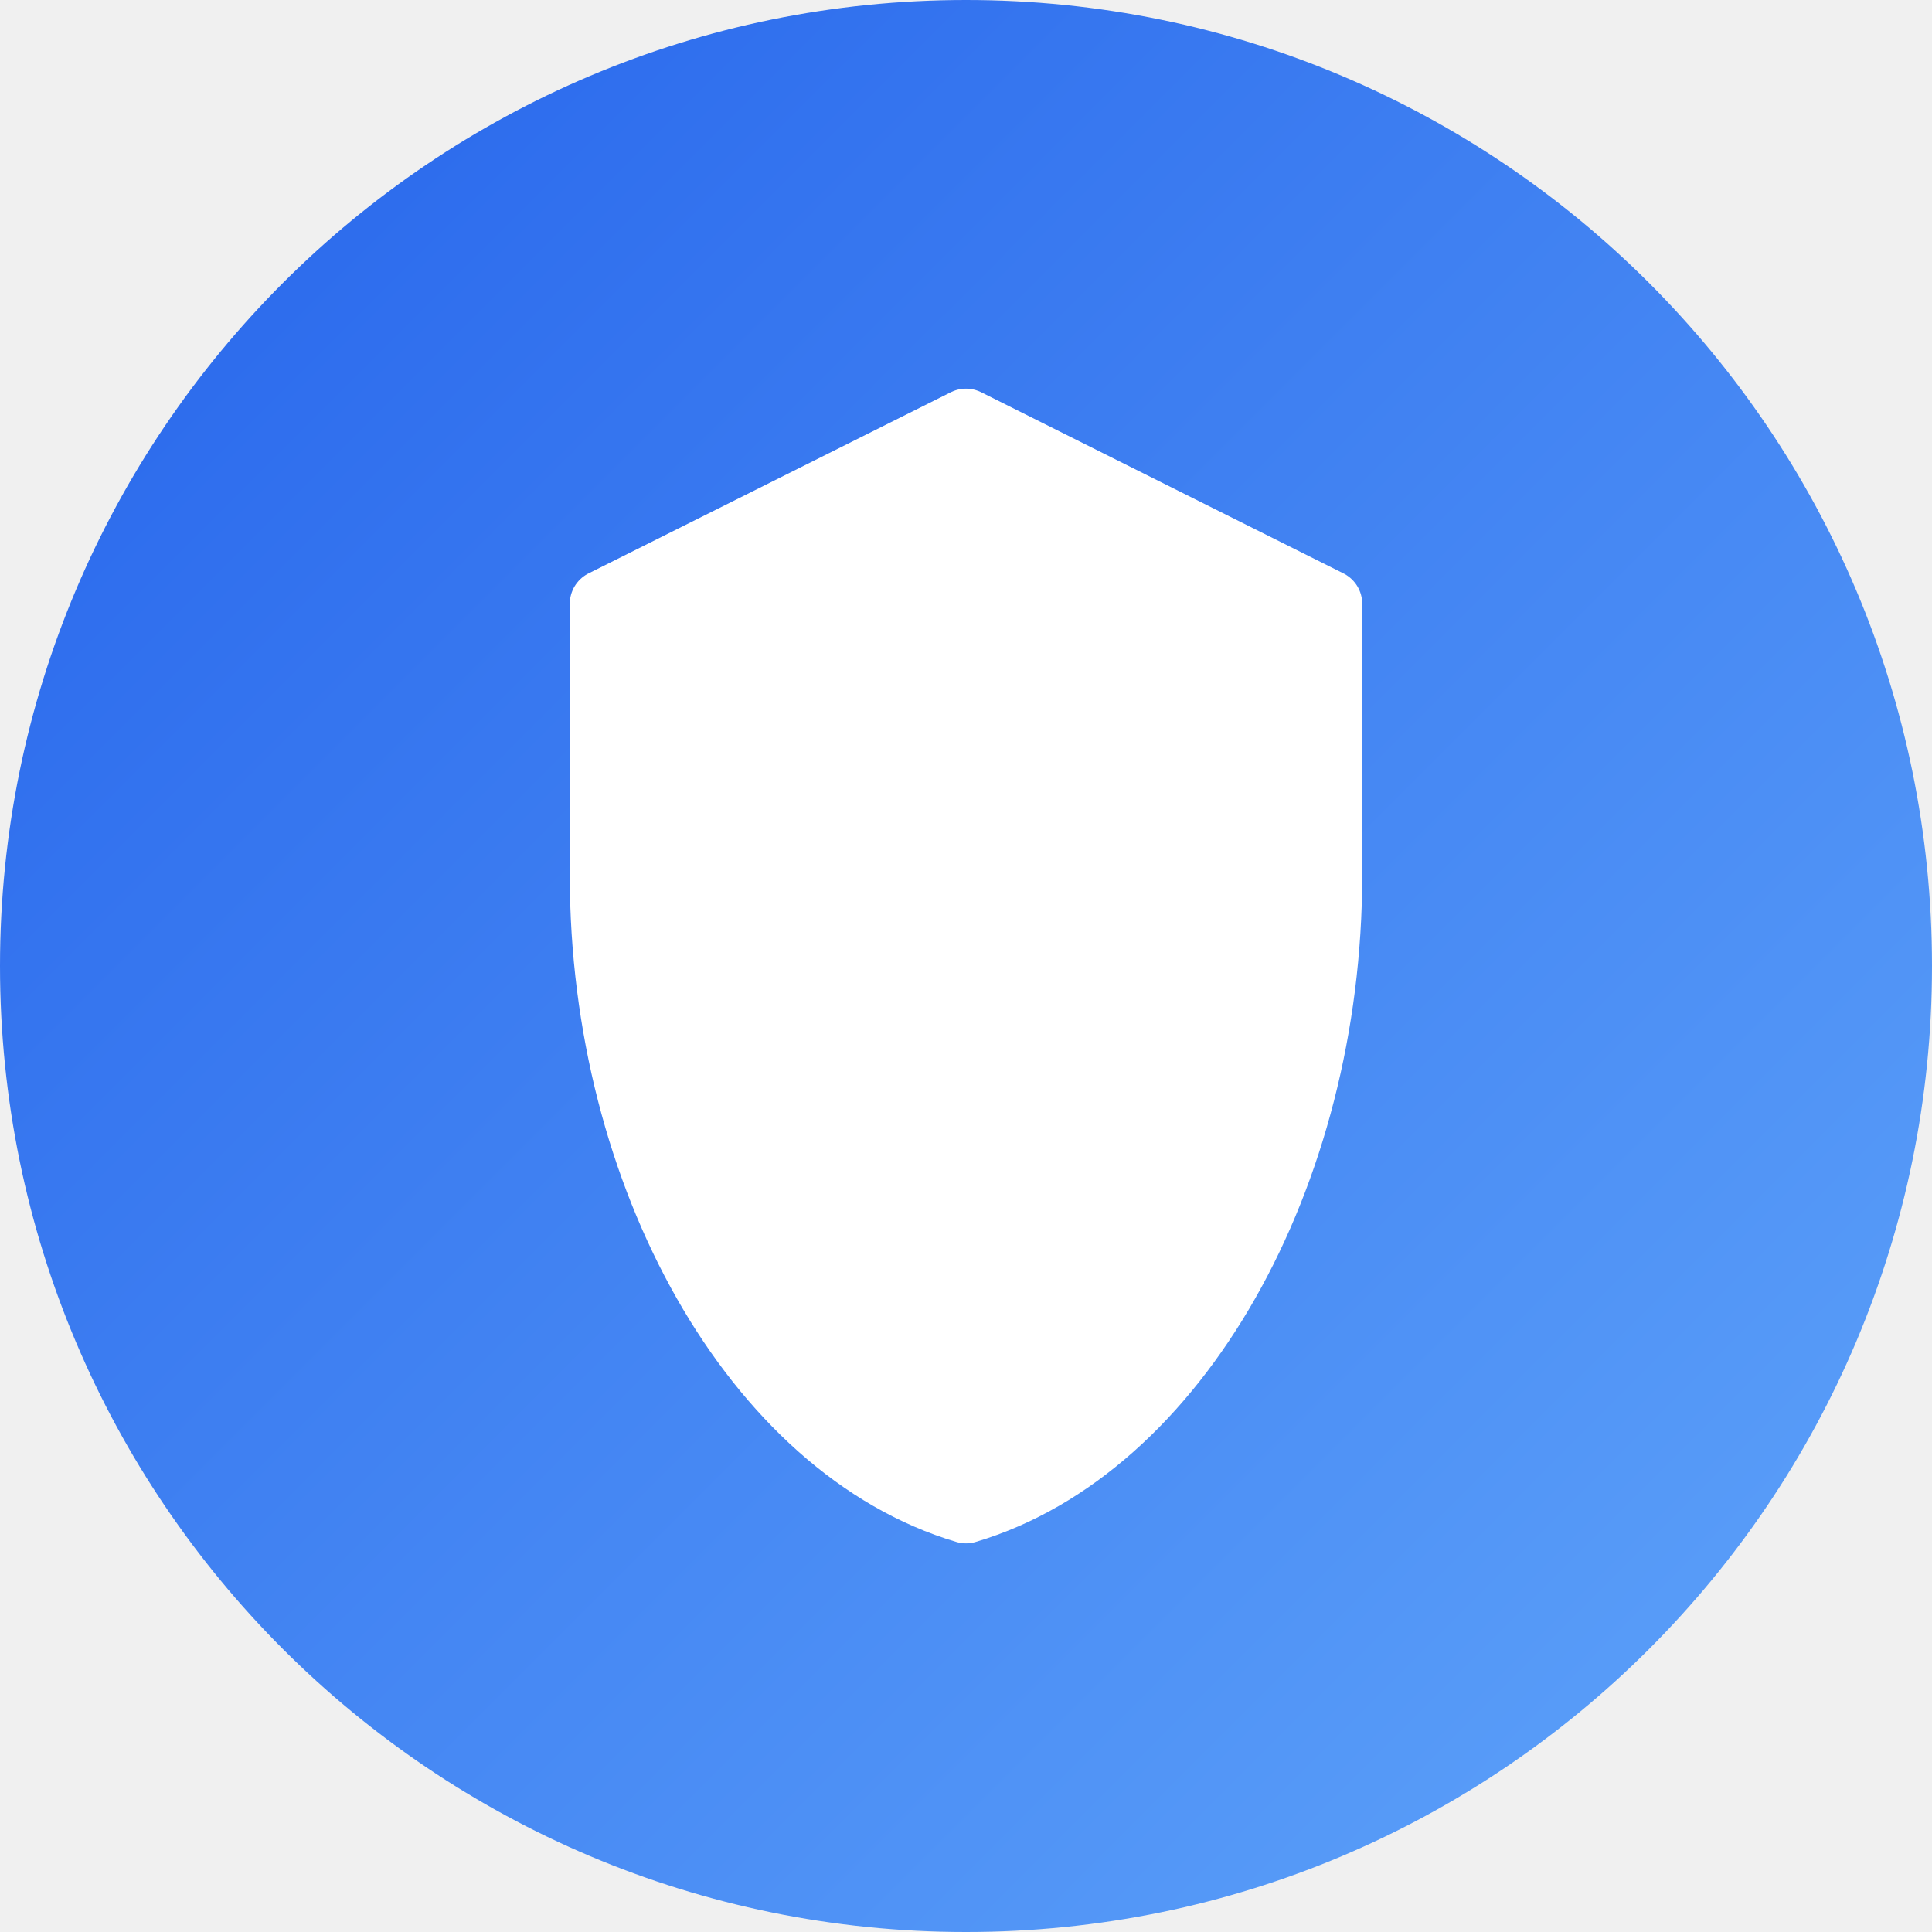
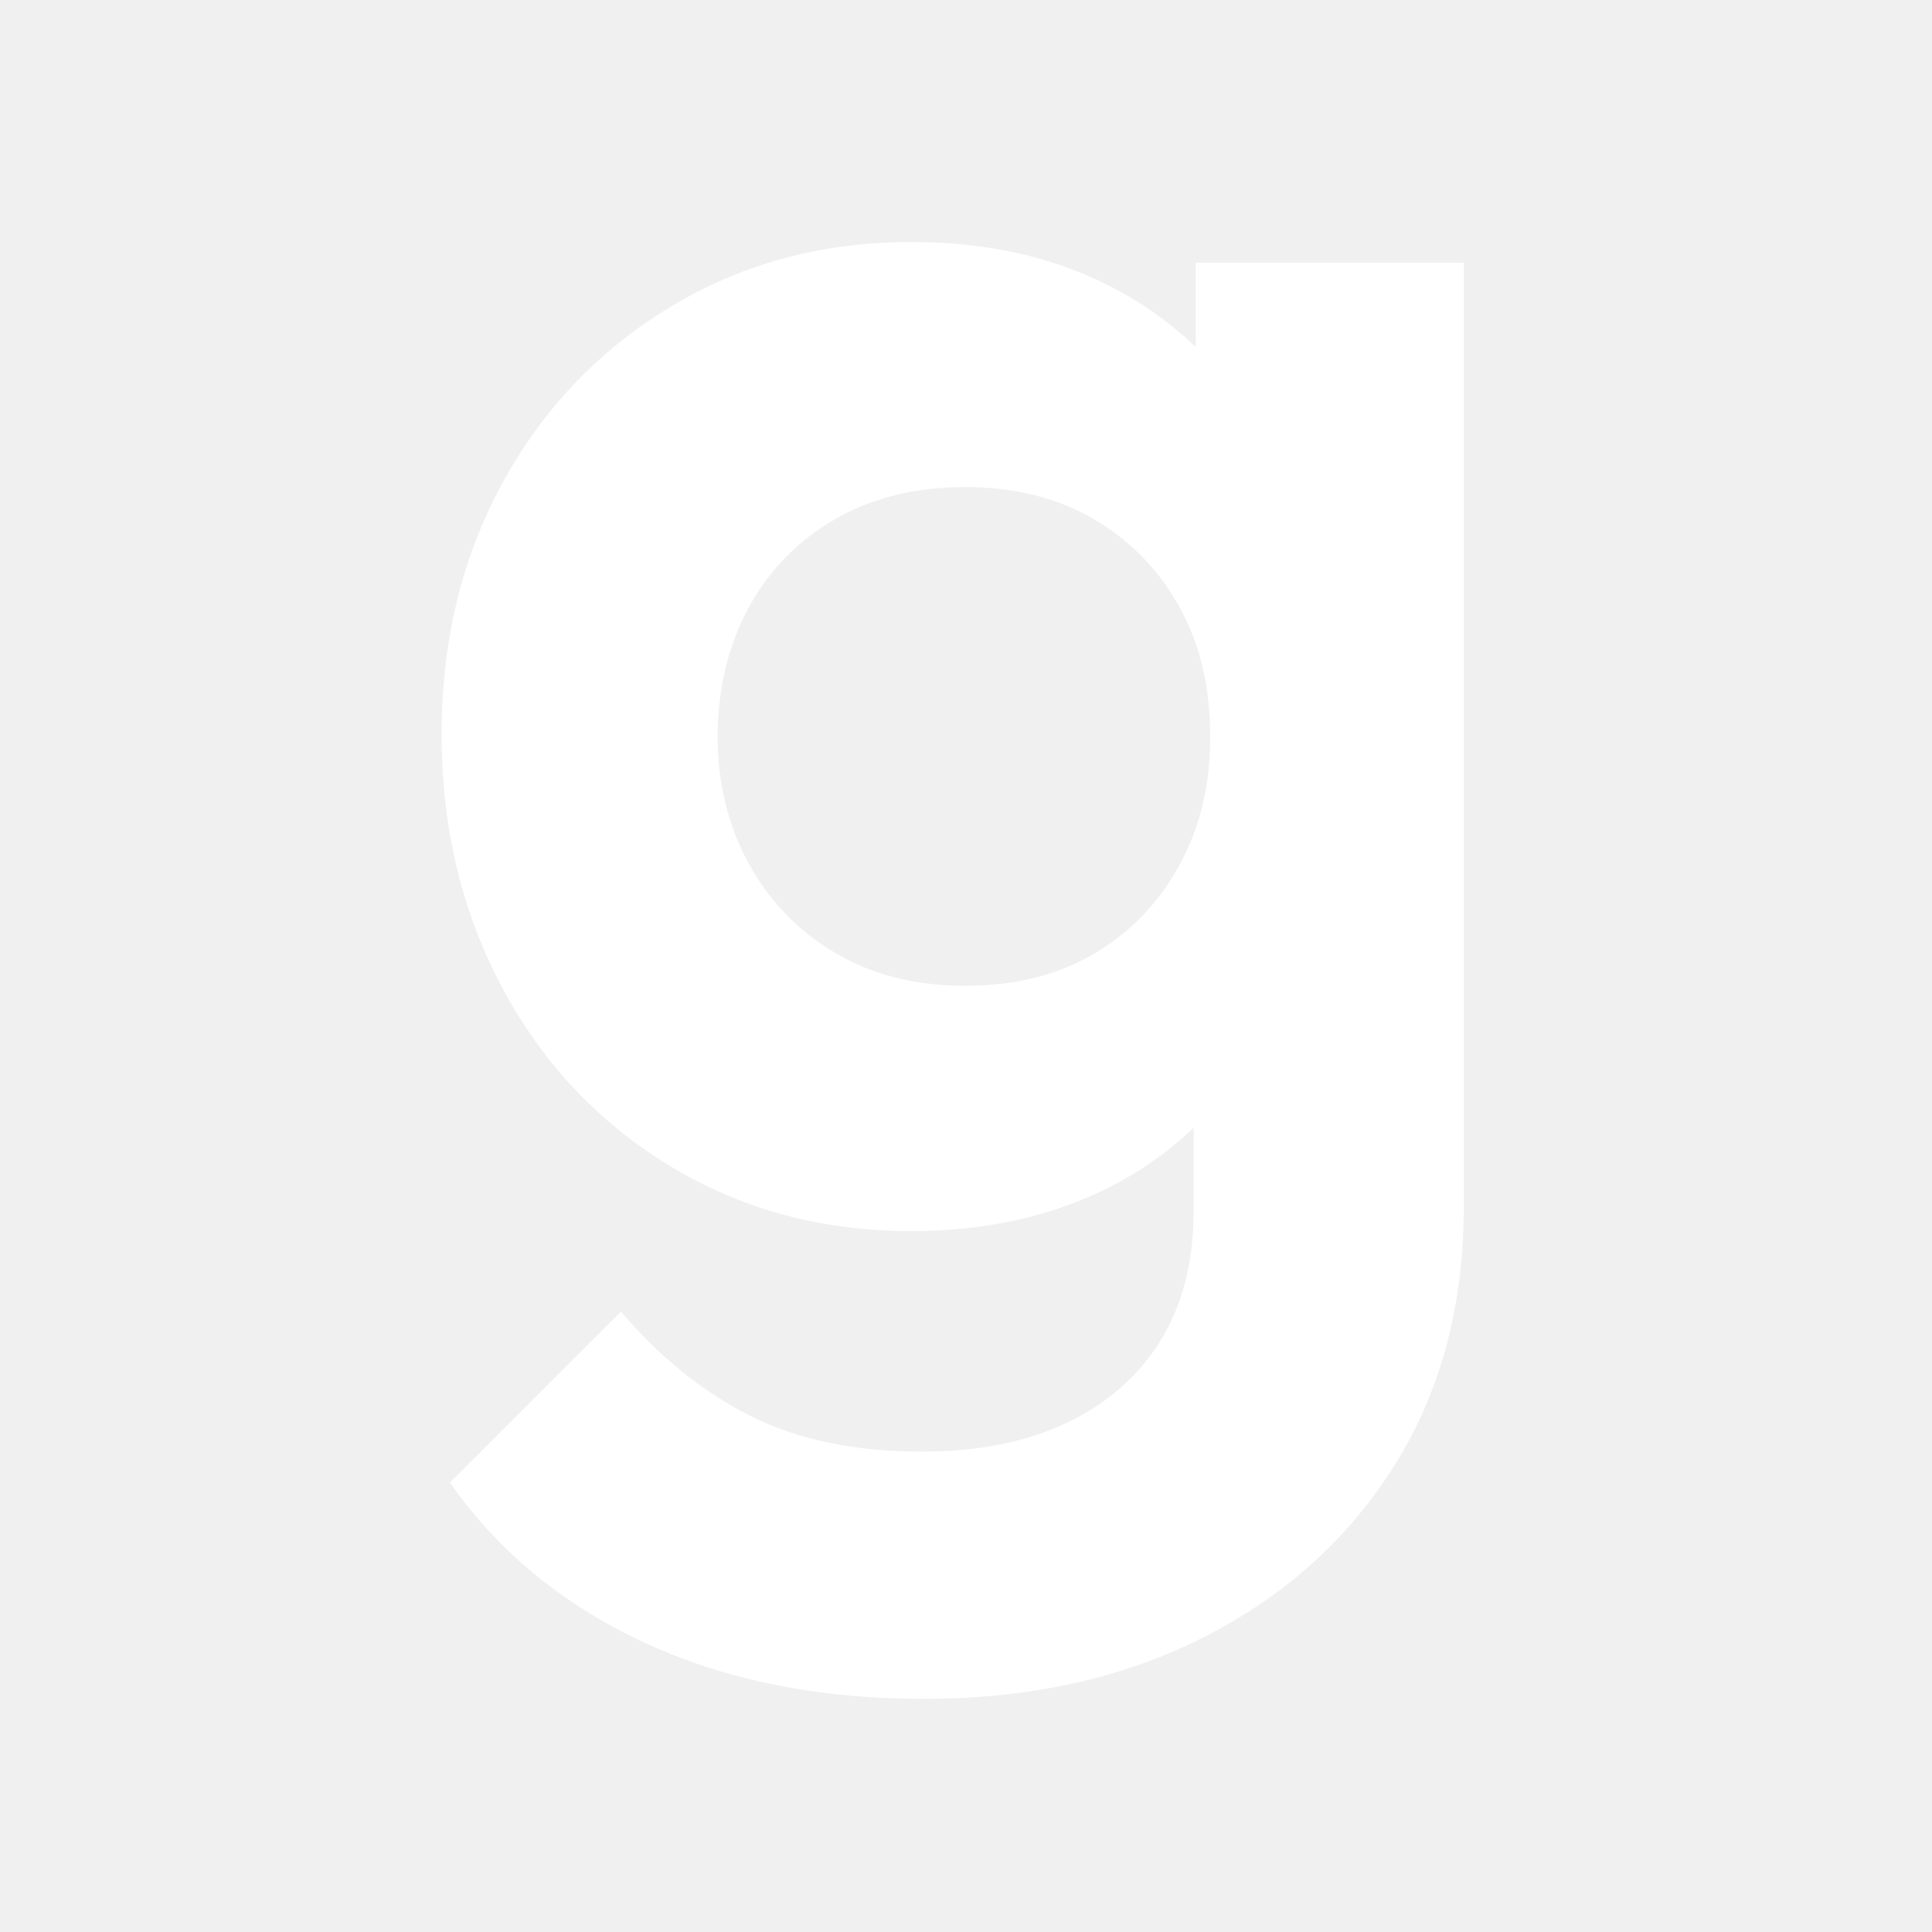
- <svg xmlns="http://www.w3.org/2000/svg" width="32" height="32" viewBox="0 0 32 32" fill="none">
-   <defs>
-     <linearGradient id="gradient" x1="0" y1="0" x2="32" y2="32" gradientUnits="userSpaceOnUse">
-       <stop offset="0%" stop-color="#2563EB" />
-       <stop offset="100%" stop-color="#60A5FA" />
-     </linearGradient>
-   </defs>
-   <rect width="32" height="32" rx="16" fill="url(#gradient)" />
-   <g transform="translate(4, 4) scale(0.75)">
-     <path d="M16 4L8 8V14C8 20.627 11.373 26.627 16 28C20.627 26.627 24 20.627 24 14V8L16 4Z" fill="white" />
-     <path d="M16 4L8 8V14C8 20.627 11.373 26.627 16 28C20.627 26.627 24 20.627 24 14V8L16 4Z" stroke="white" stroke-width="1.5" stroke-linejoin="round" />
-   </g>
+ <svg xmlns="http://www.w3.org/2000/svg" id="Layer_1" version="1.1" viewBox="0 0 500 500" width="500" height="500">
+   <defs id="defs5" />
+   <path d="m 309.459,67.968 v 21.837 C 302.948,83.562 295.419,78.203 286.791,73.836 272.027,66.36 255.066,62.635 235.855,62.635 c -23.123,0 -43.916,5.6 -62.377,16.8 -18.488,11.2 -32.984,26.392 -43.46,45.604 -10.477,19.212 -15.728,40.888 -15.728,65.057 0,24.168 5.252,46.033 15.728,65.593 10.477,19.56 24.972,34.913 43.46,46.113 18.488,11.2 39.28,16.8 62.377,16.8 18.836,0 35.636,-3.644 50.4,-10.932 8.574,-4.234 16.13,-9.539 22.668,-15.835 v 21.435 c 0,19.56 -6.323,34.833 -18.917,45.872 -12.62,11.012 -29.769,16.532 -51.445,16.532 -17.416,0 -32.26,-3.108 -44.532,-9.324 -12.272,-6.216 -23.391,-15.192 -33.332,-26.928 l -44.264,44.264 c 12.433,17.765 29.152,31.537 50.132,41.317 20.98,9.78 45.148,14.656 72.532,14.656 27.384,0 51.552,-5.332 72.532,-15.996 20.98,-10.664 37.405,-25.508 49.328,-44.532 11.897,-19.024 17.872,-41.317 17.872,-66.932 V 67.968 h -69.317 z m -4.26,155.97 c -5.332,9.78 -12.727,17.416 -22.132,22.936 -9.432,5.52 -20.524,8.253 -33.332,8.253 -12.808,0 -24.008,-2.84 -33.6,-8.521 -9.592,-5.68 -17.068,-13.424 -22.4,-23.204 -5.332,-9.78 -8.012,-20.712 -8.012,-32.796 0,-12.084 2.679,-23.552 8.012,-33.332 5.332,-9.78 12.808,-17.416 22.4,-22.936 9.592,-5.52 20.792,-8.279 33.6,-8.279 12.808,0 23.901,2.76 33.332,8.279 9.405,5.52 16.8,13.076 22.132,22.668 5.332,9.592 8.011,20.792 8.011,33.6 0,12.808 -2.679,23.552 -8.011,33.332 z" id="path5-6" style="fill:#ffffff;stroke-width:2.679" />
</svg>
